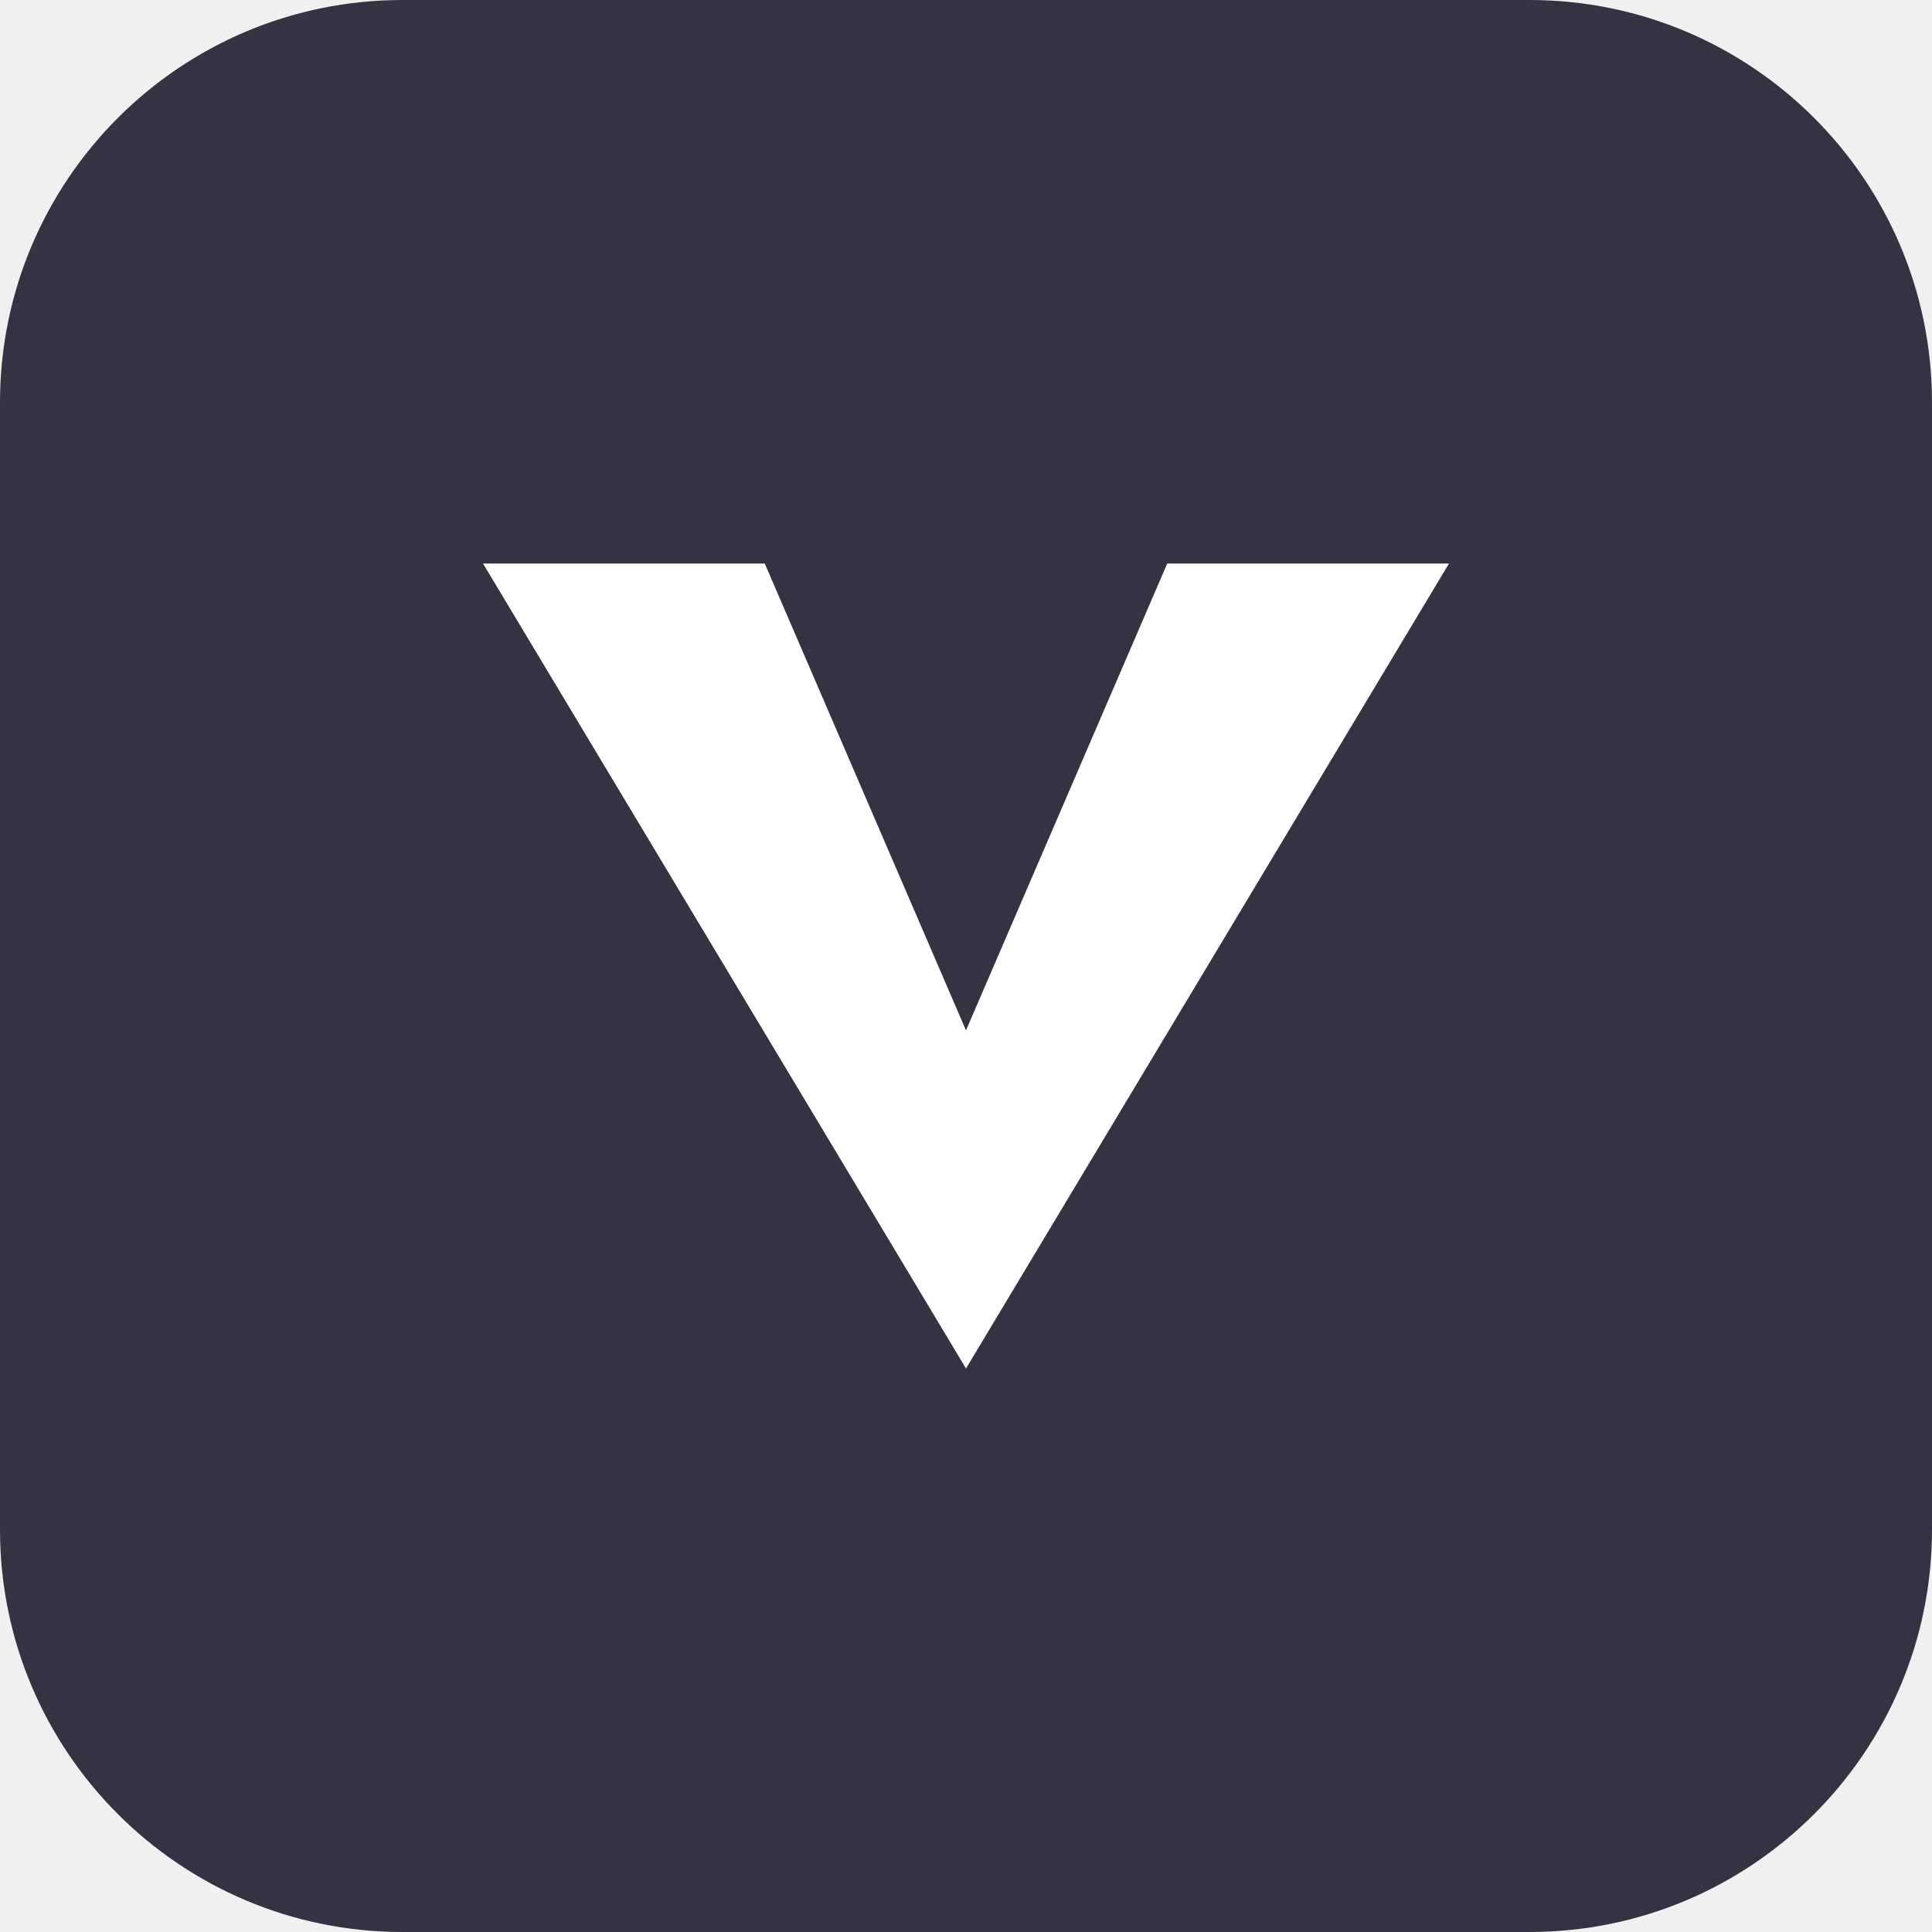
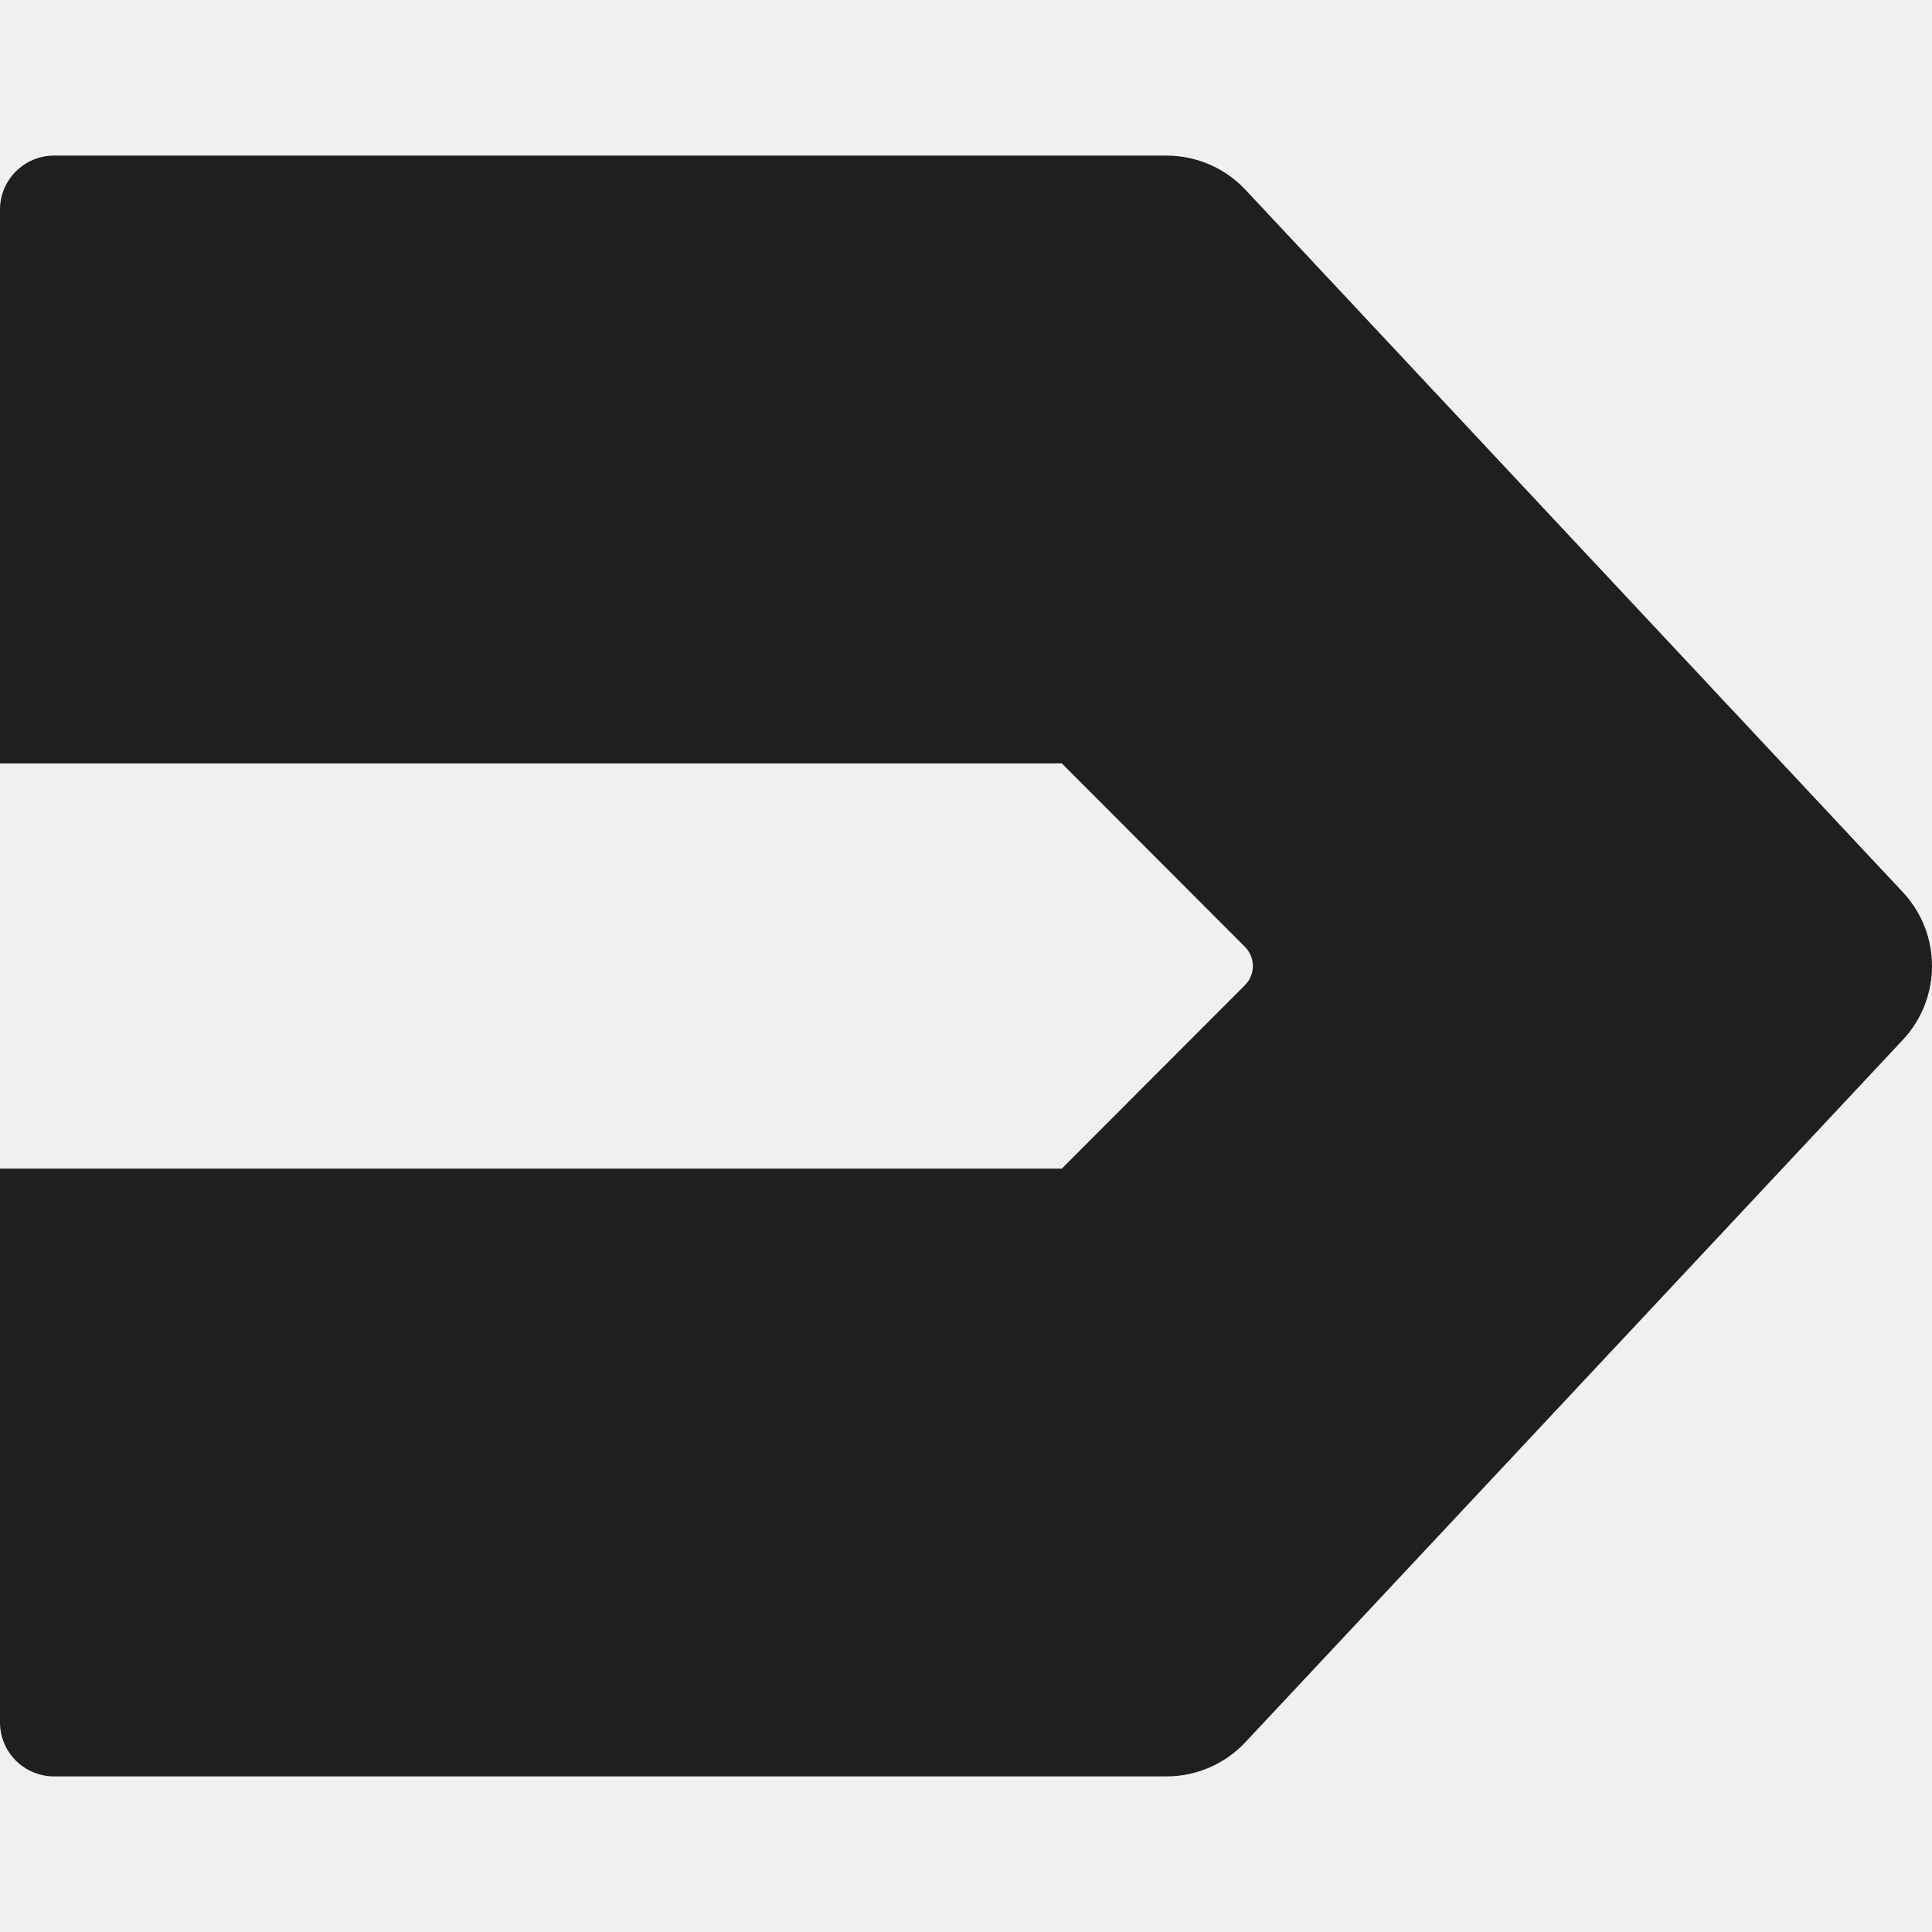
- <svg xmlns="http://www.w3.org/2000/svg" viewBox="0 0 24 24" fill="none">
-   <rect width="24" height="24" rx="5" fill="#333344" />
-   <path d="M6 7l6 10 6-10h-3.5L12 12.8 9.5 7H6z" fill="#FFFFFF" />
+ <svg xmlns="http://www.w3.org/2000/svg" t="1789438416620" class="icon" viewBox="0 0 1024 1024" version="1.1" p-id="12888" width="200" height="200">
+   <path d="M28.629 82.475h589.696a57.259 57.259 0 0 1 41.813 18.133l348.416 372.267a57.259 57.259 0 0 1 0 78.251l-348.416 372.224a57.259 57.259 0 0 1-41.813 18.176H28.715A28.629 28.629 0 0 1 0 912.853v-293.461h562.773l97.109-97.28a14.336 14.336 0 0 0 0-20.224l-97.109-97.28H0V111.104a28.629 28.629 0 0 1 28.629-28.629z" fill="#1F1F1F" p-id="12889" />
</svg>
